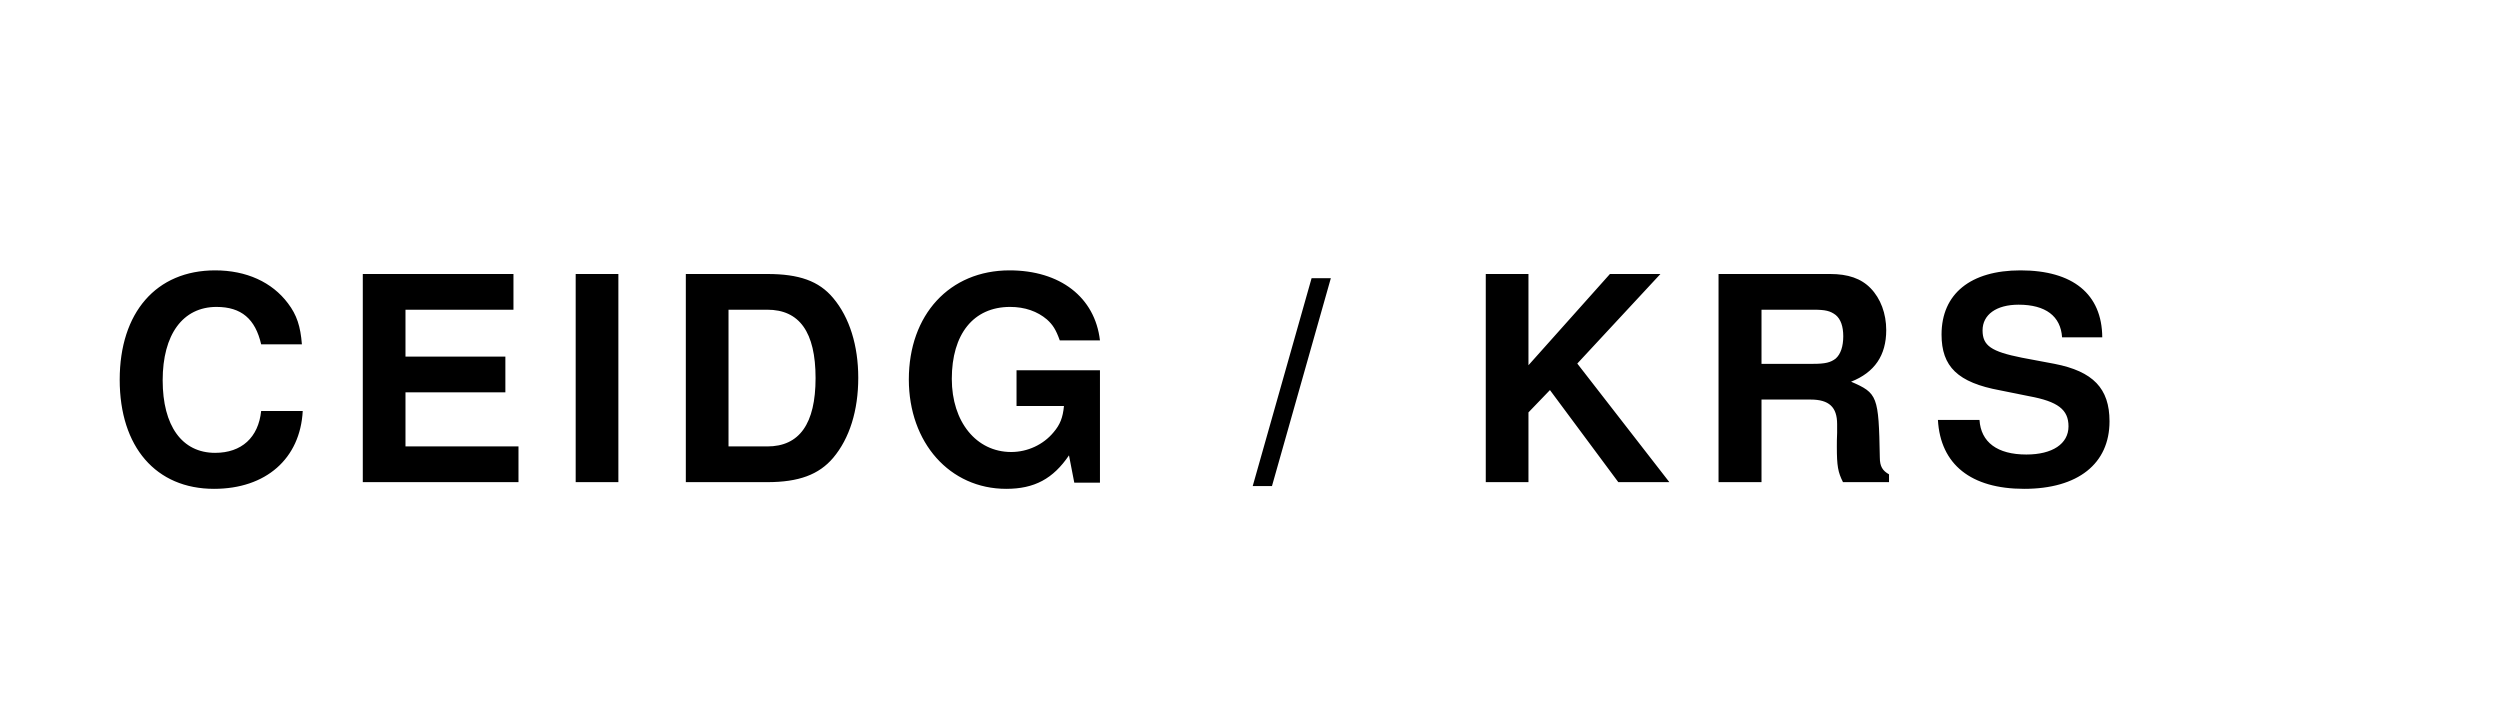
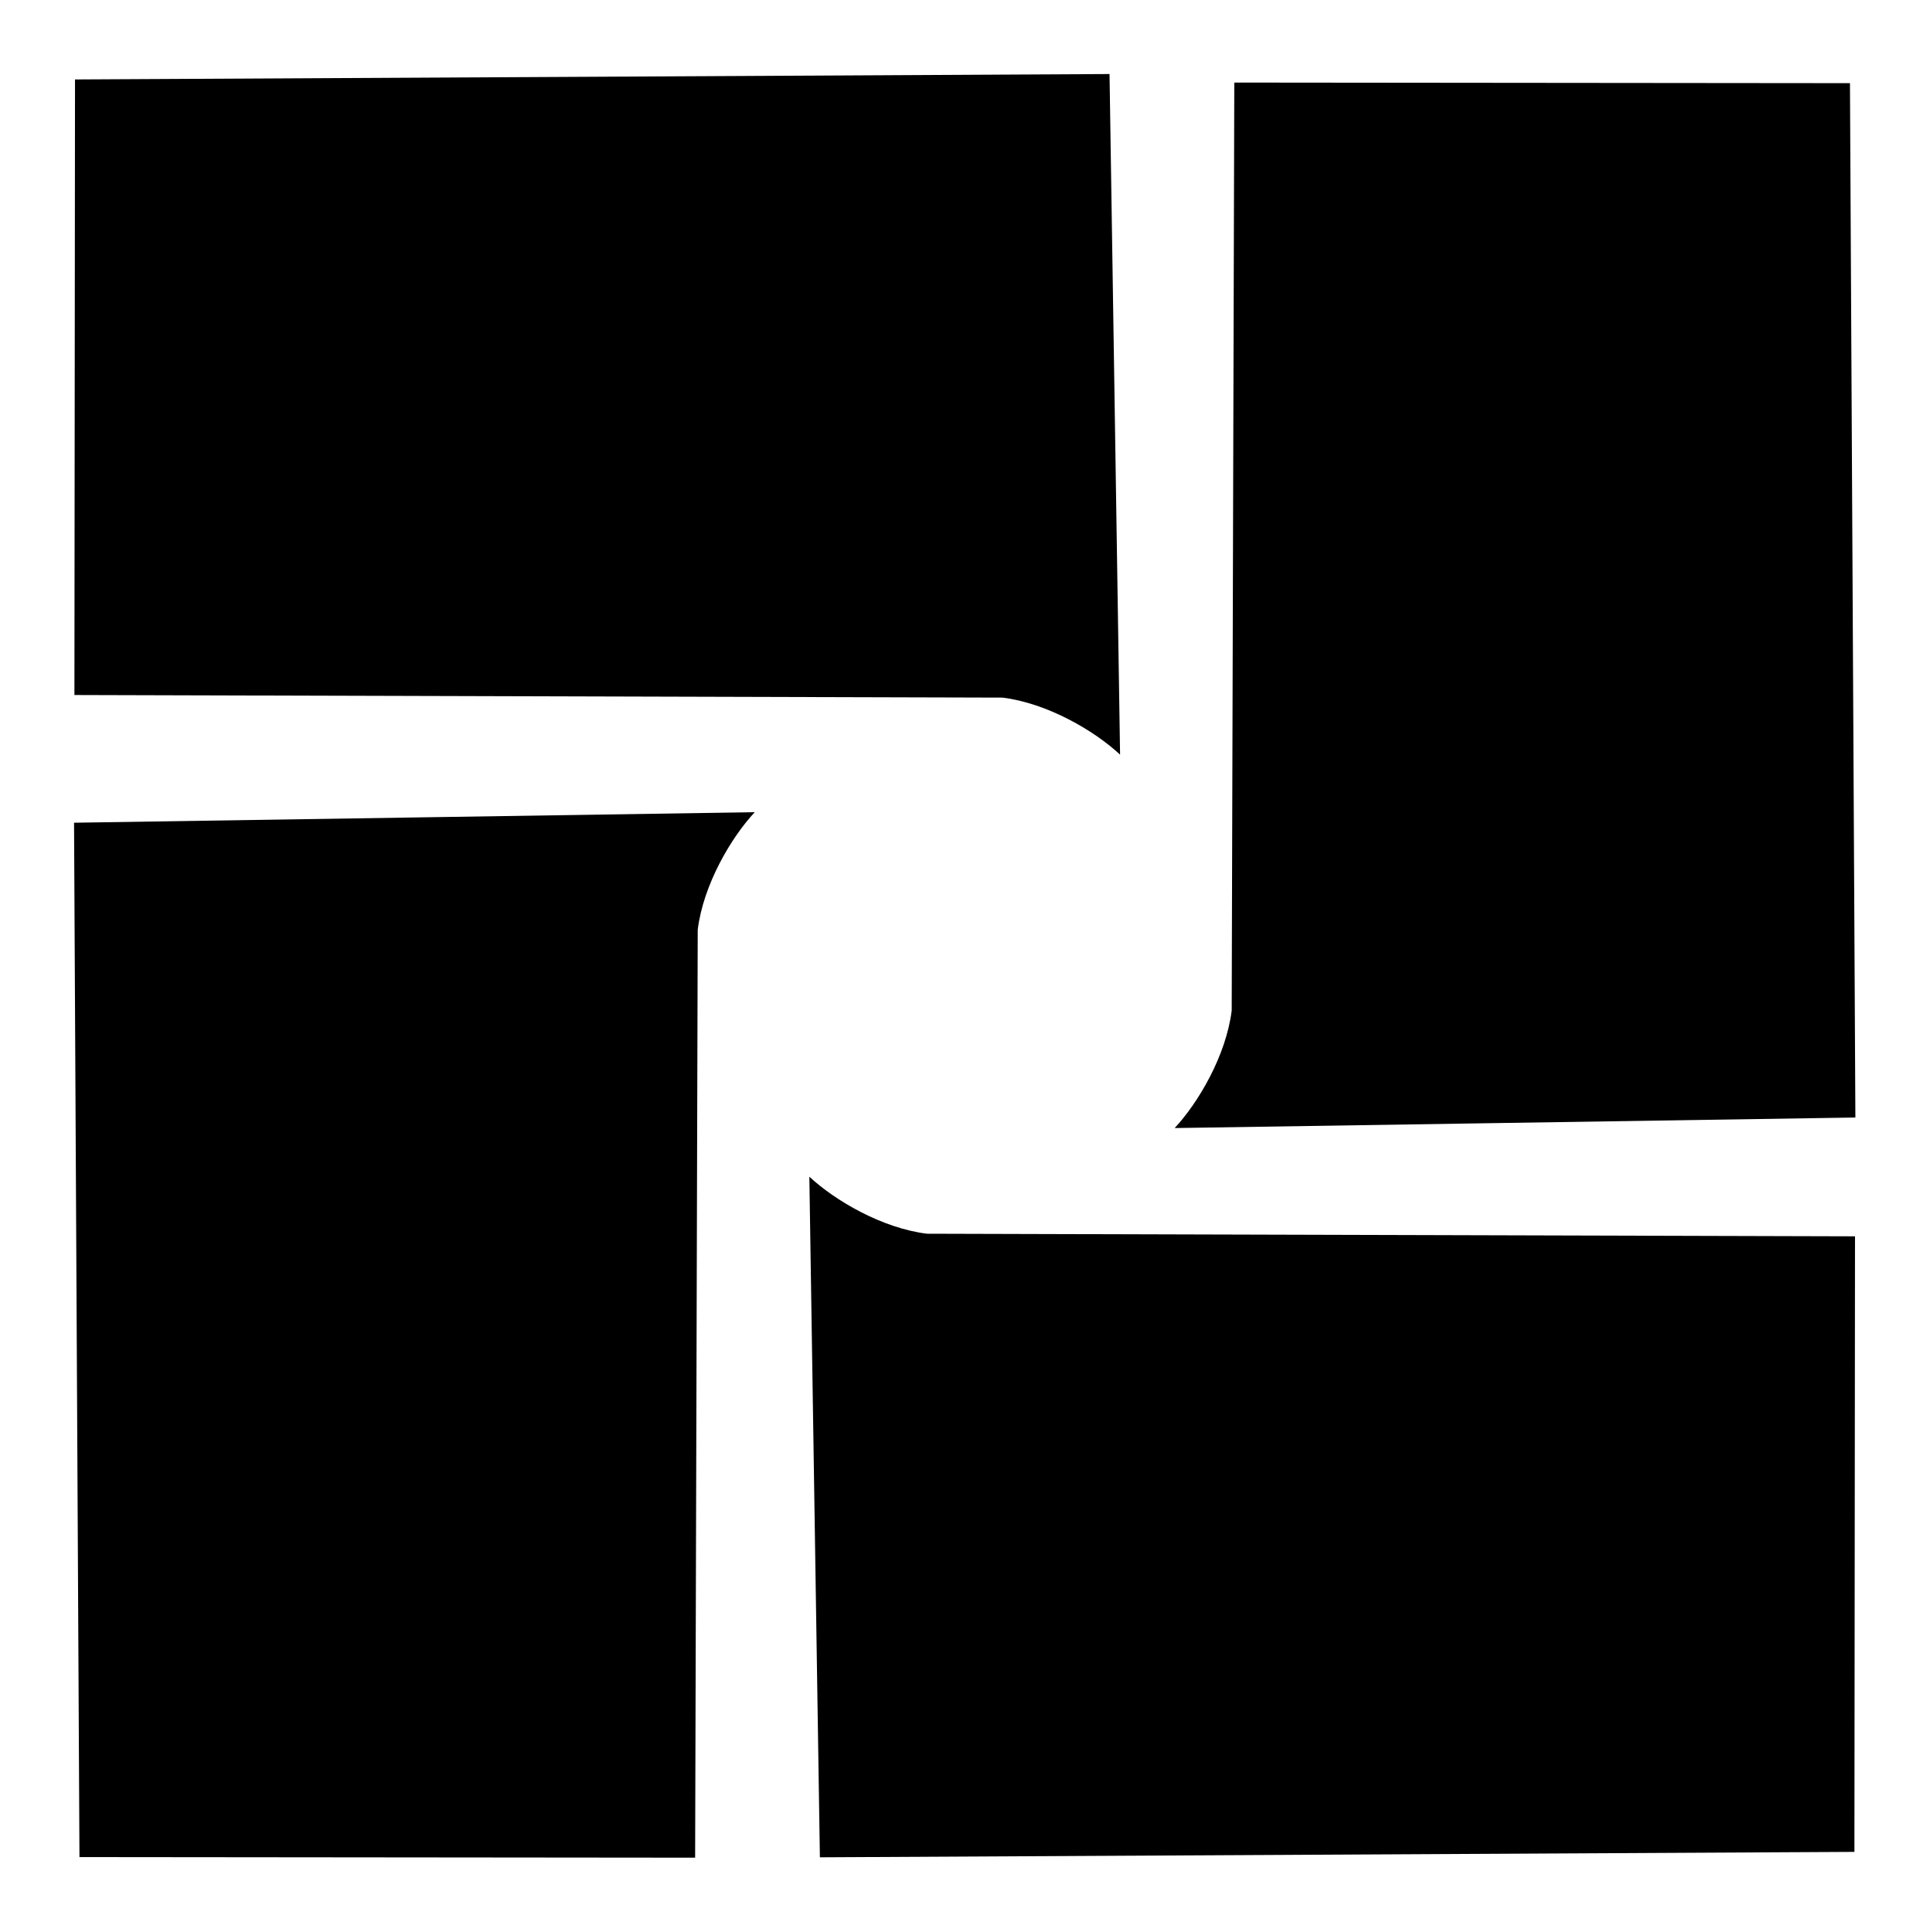
- <svg xmlns="http://www.w3.org/2000/svg" viewBox="0 0 140 40" fill="#000000">
-   <text x="6" y="27" font-family="'Helvetica Neue', Helvetica, Arial, sans-serif" font-size="16" font-weight="700" letter-spacing="1.5" fill="#000000">CEIDG / KRS</text>
+ <svg xmlns="http://www.w3.org/2000/svg" viewBox="0 0 25.984 26.019">
+   <g transform="translate(-179.47 -239.4)" fill="#000000" stroke-width="0">
+     <path d="m204.38 240.52 0.073 13.93-9.166 0.142c0.32-0.343 0.693-0.977 0.768-1.583l0.035-12.497 8.29 8e-3" />
+     <path d="m204.44 264.34-13.93 0.073-0.142-9.166c0.343 0.32 0.977 0.693 1.583 0.768l12.497 0.035-8e-3 8.29" />
+     <path d="m180.48 240.47 13.93-0.073 0.142 9.166c-0.343-0.32-0.977-0.693-1.583-0.768l-12.497-0.035 8e-3-8.29" />
+     <path d="m180.54 264.41-0.073-13.93 9.166-0.142c-0.32 0.343-0.693 0.977-0.768 1.583l-0.035 12.497-8.29-8e-3" />
+   </g>
</svg>
